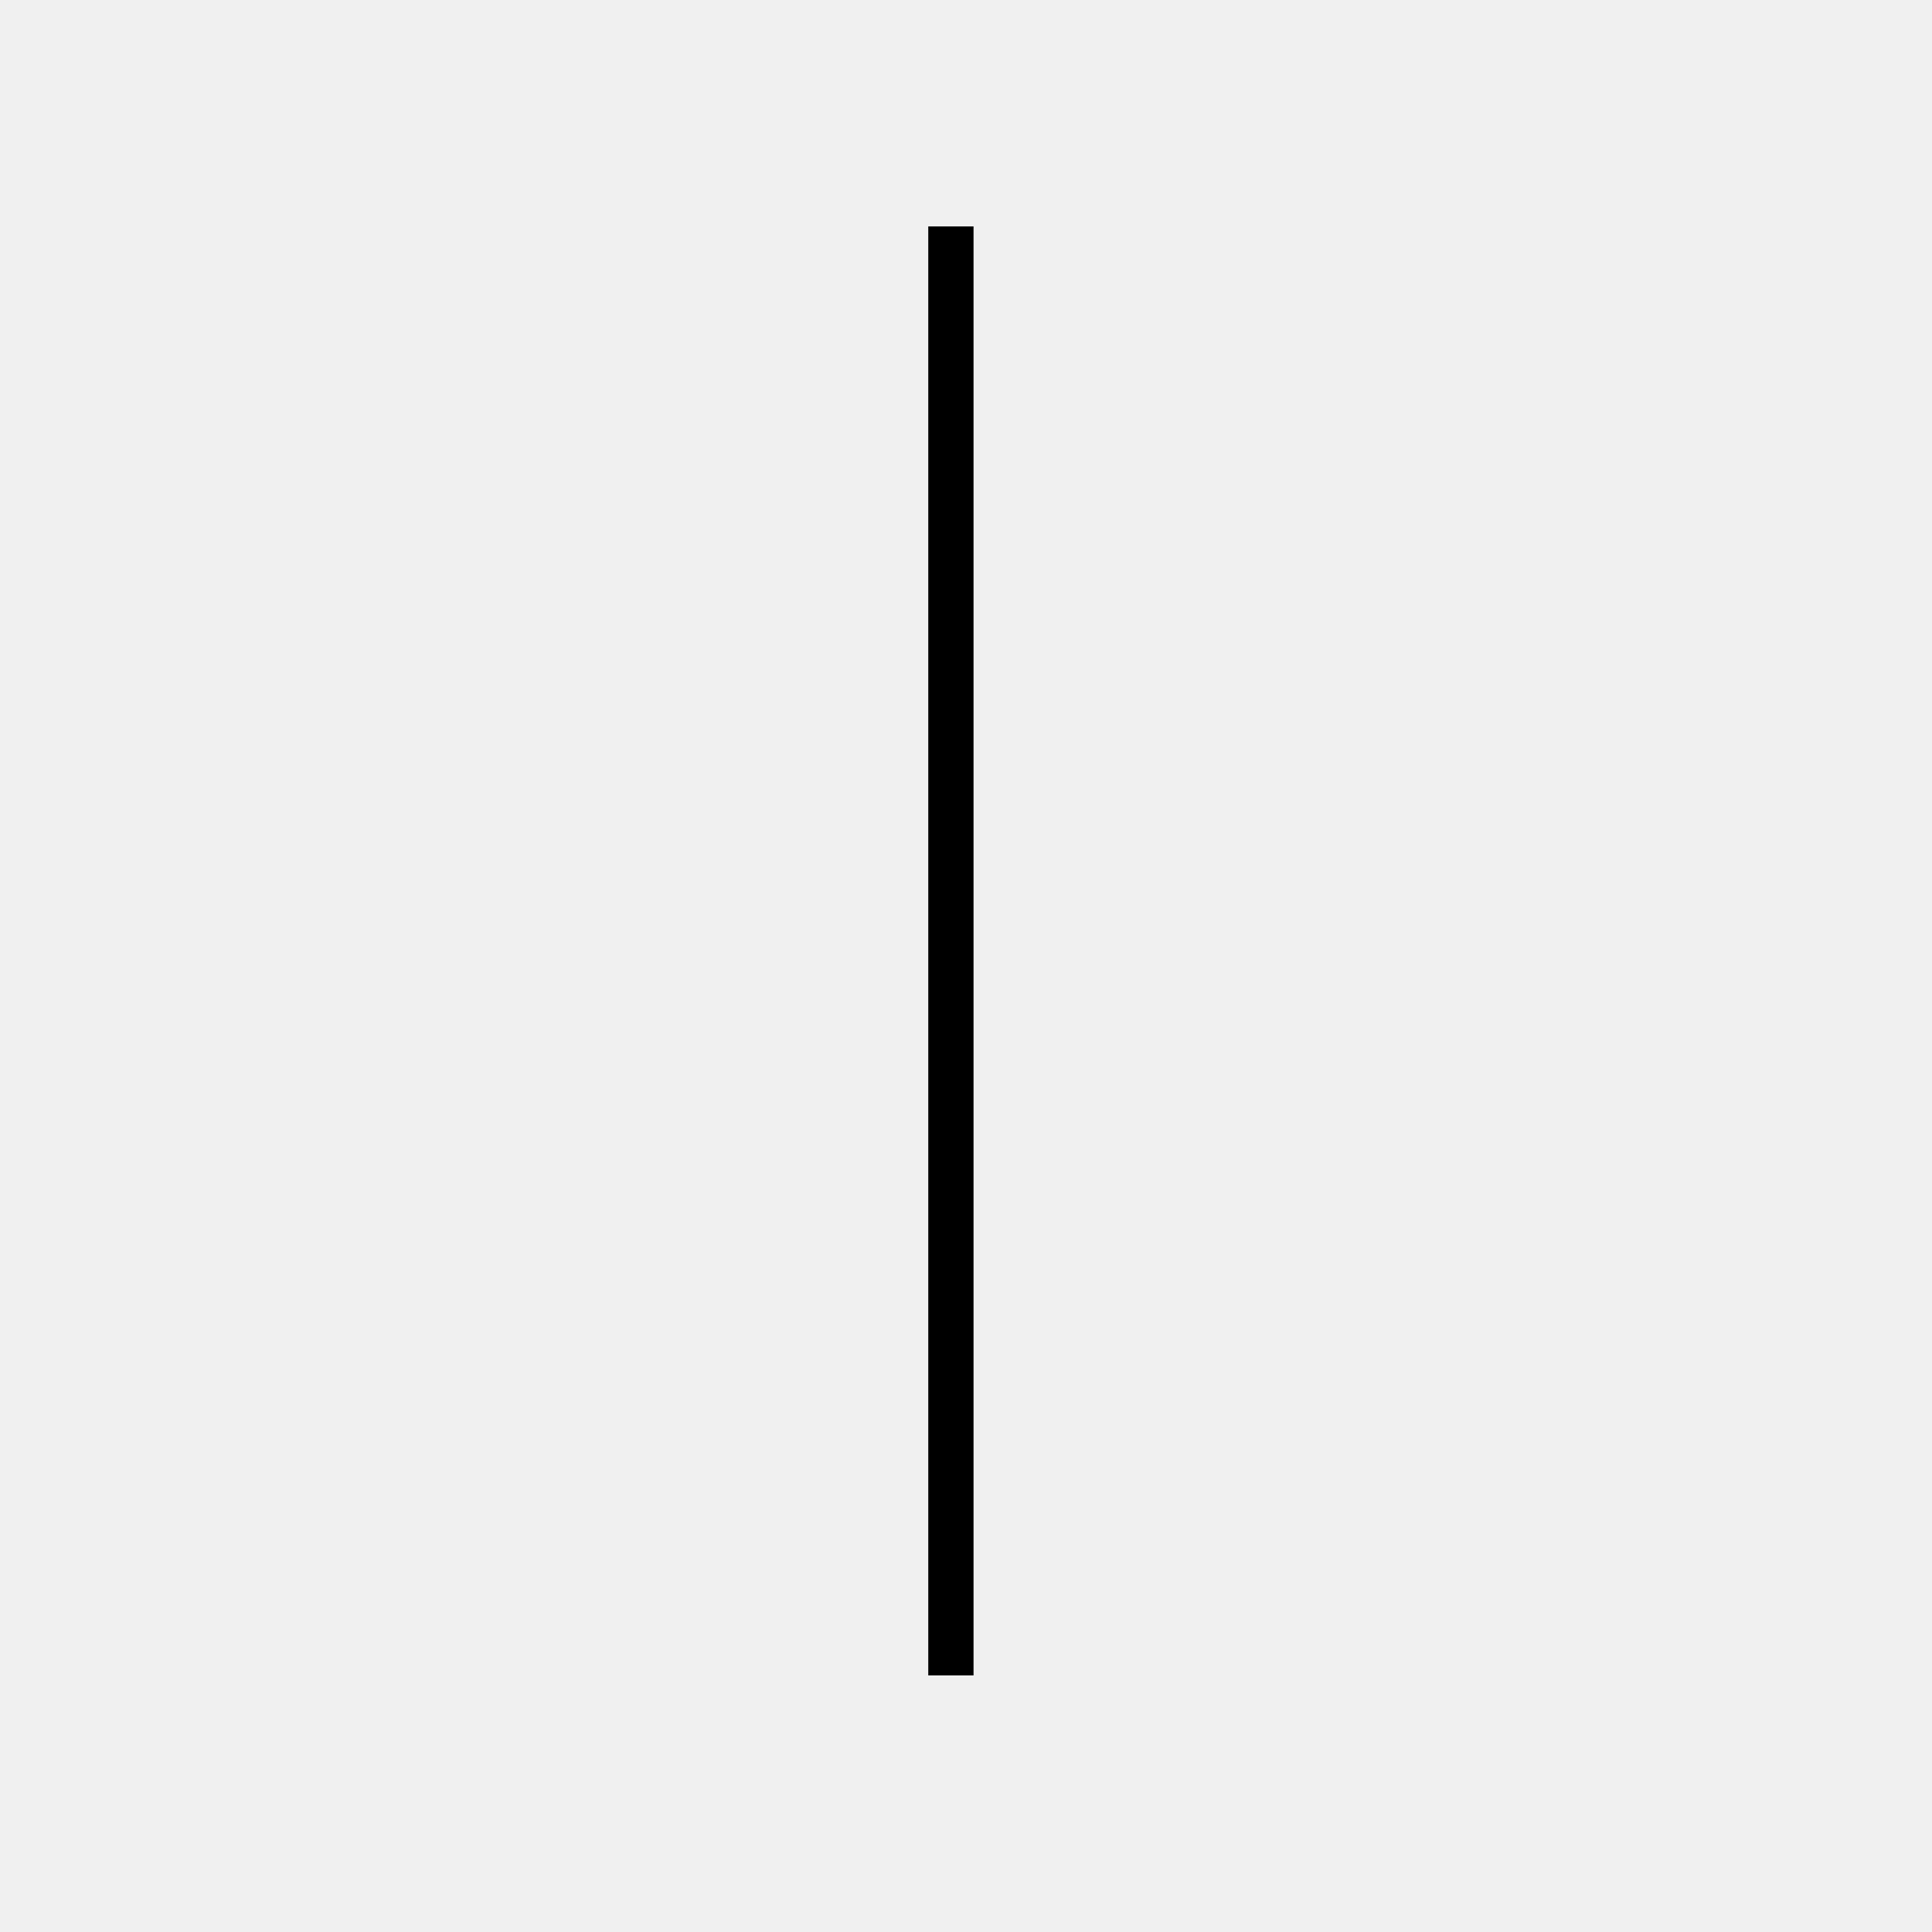
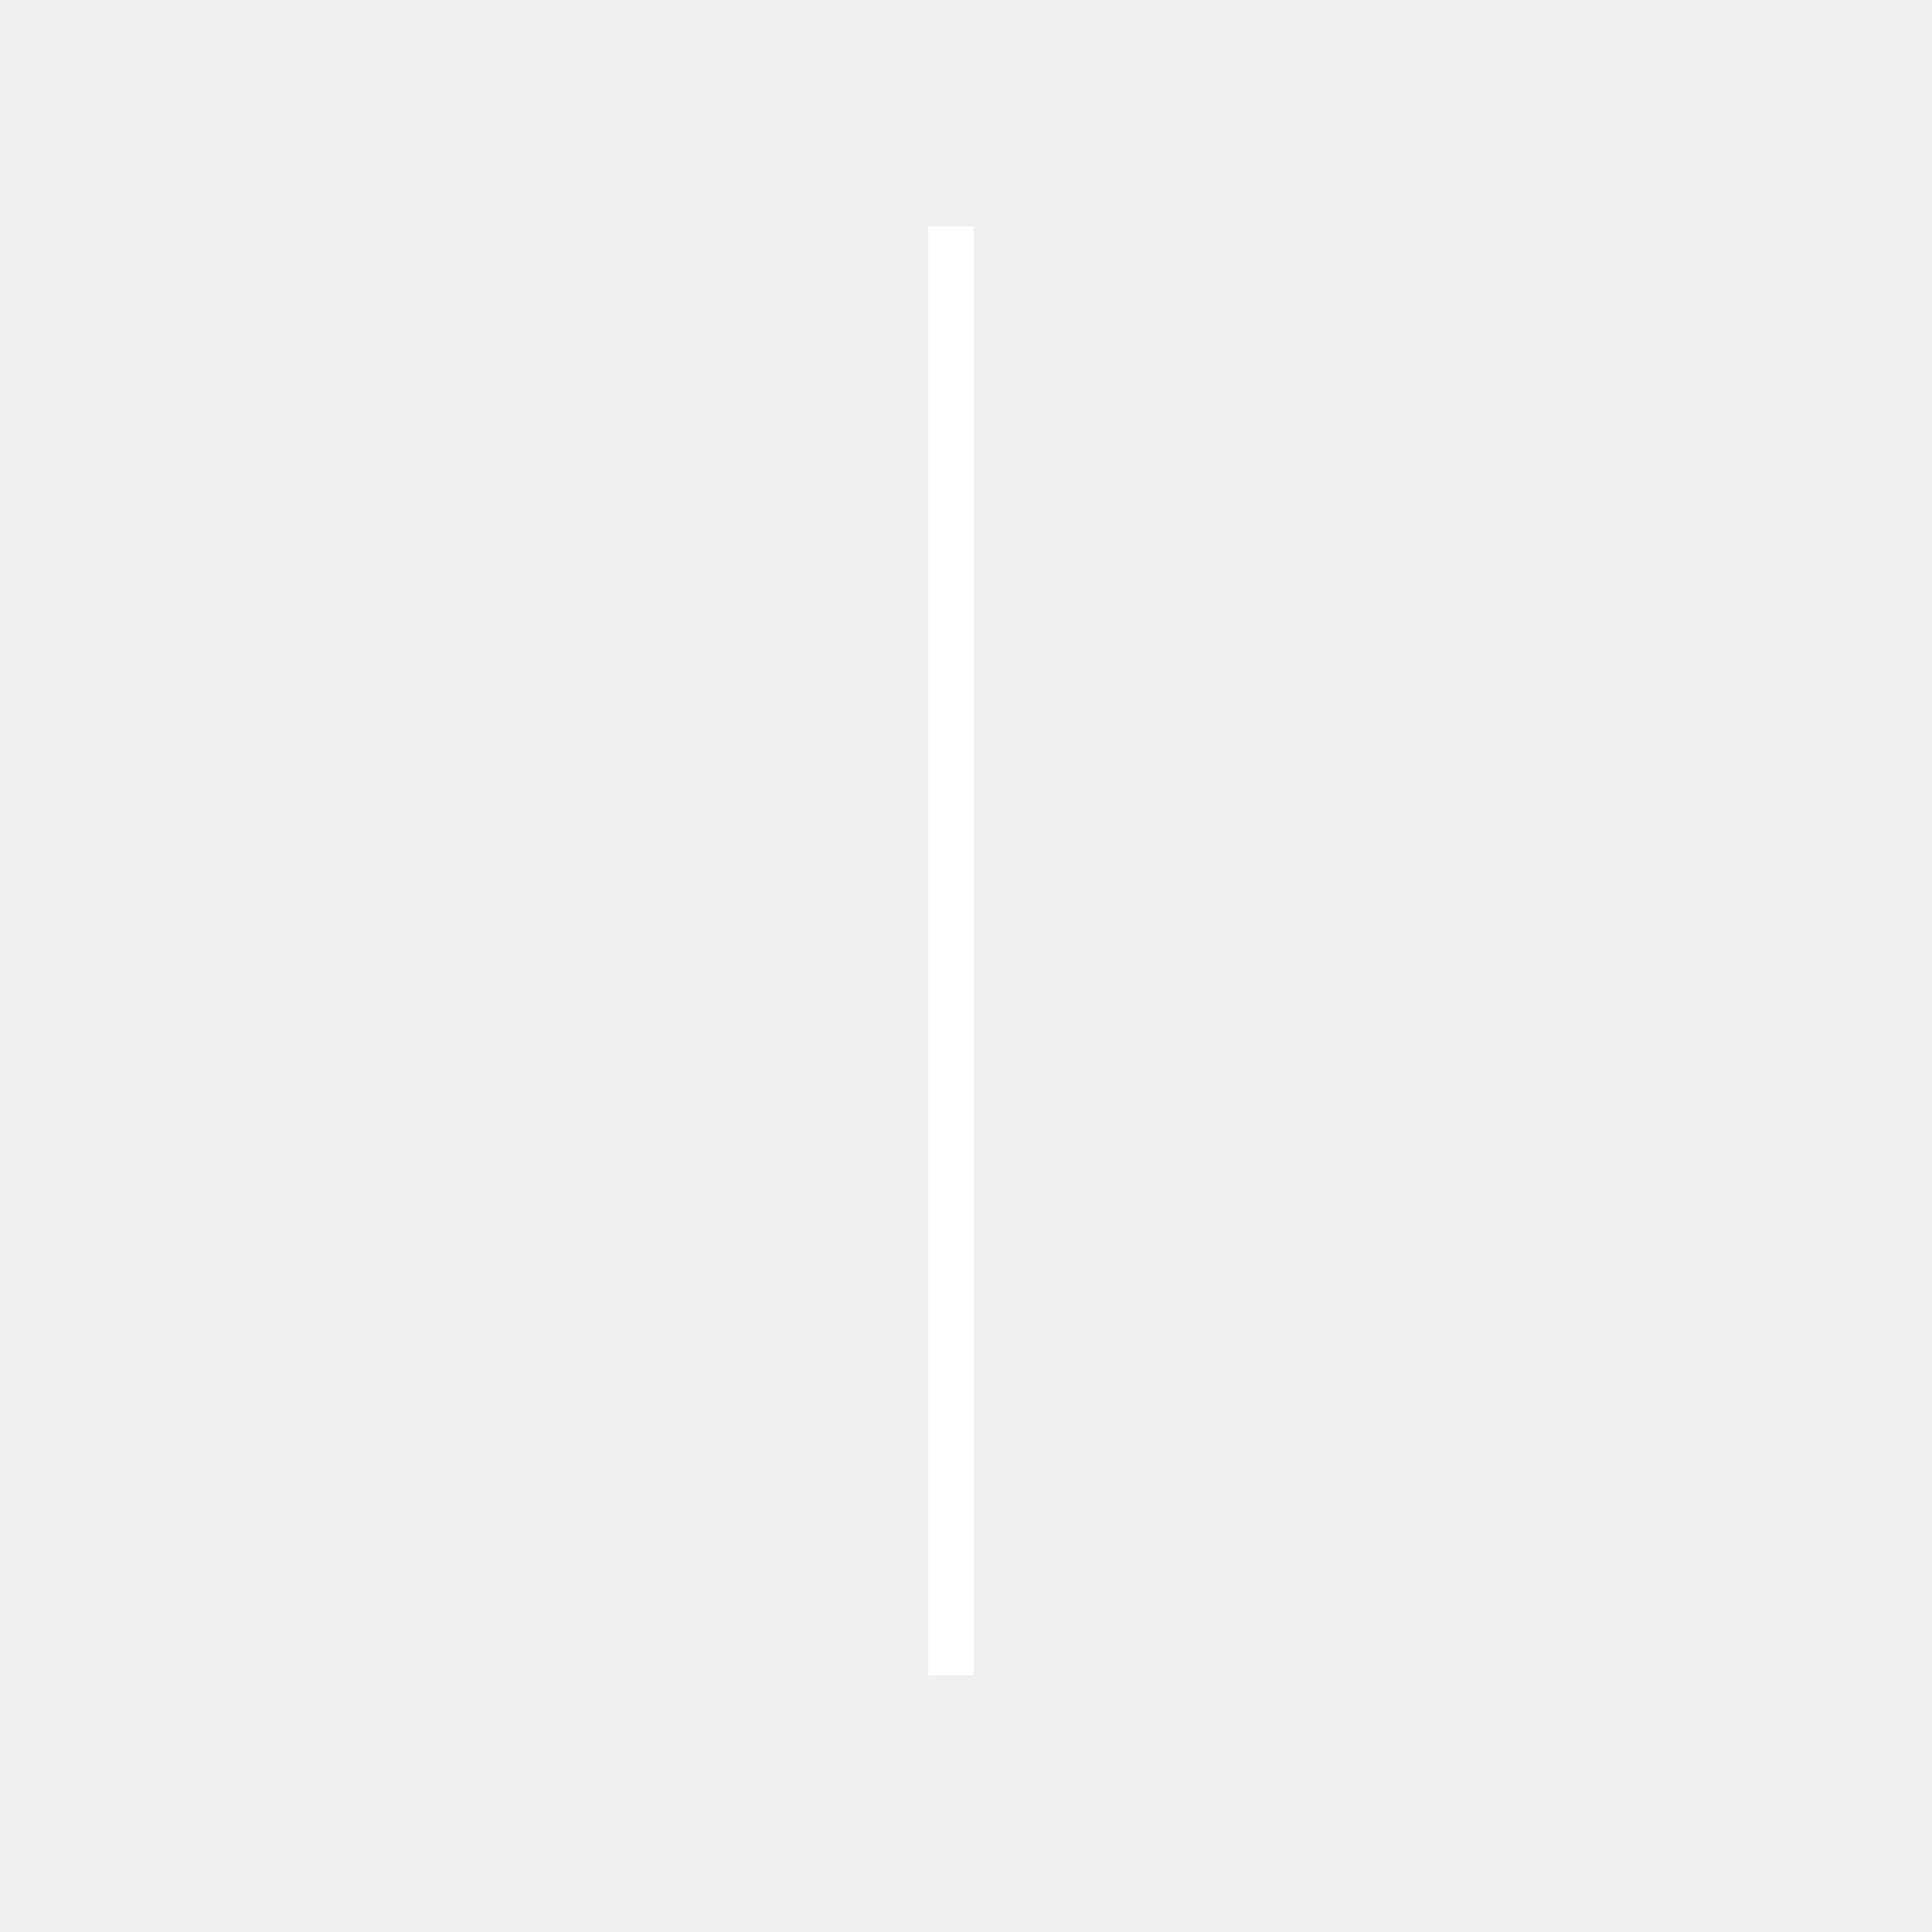
- <svg xmlns="http://www.w3.org/2000/svg" viewBox="0 0 64 64" fill="none" fill-rule="evenodd" stroke="#000" stroke-linecap="butt" stroke-linejoin="butt">
+ <svg xmlns="http://www.w3.org/2000/svg" viewBox="0 0 64 64" fill="none" fill-rule="evenodd" stroke="#fff" stroke-linecap="butt" stroke-linejoin="butt">
  <g stroke-width="1.5">
    <path d="M31.5 7.5v48" />
  </g>
</svg>
